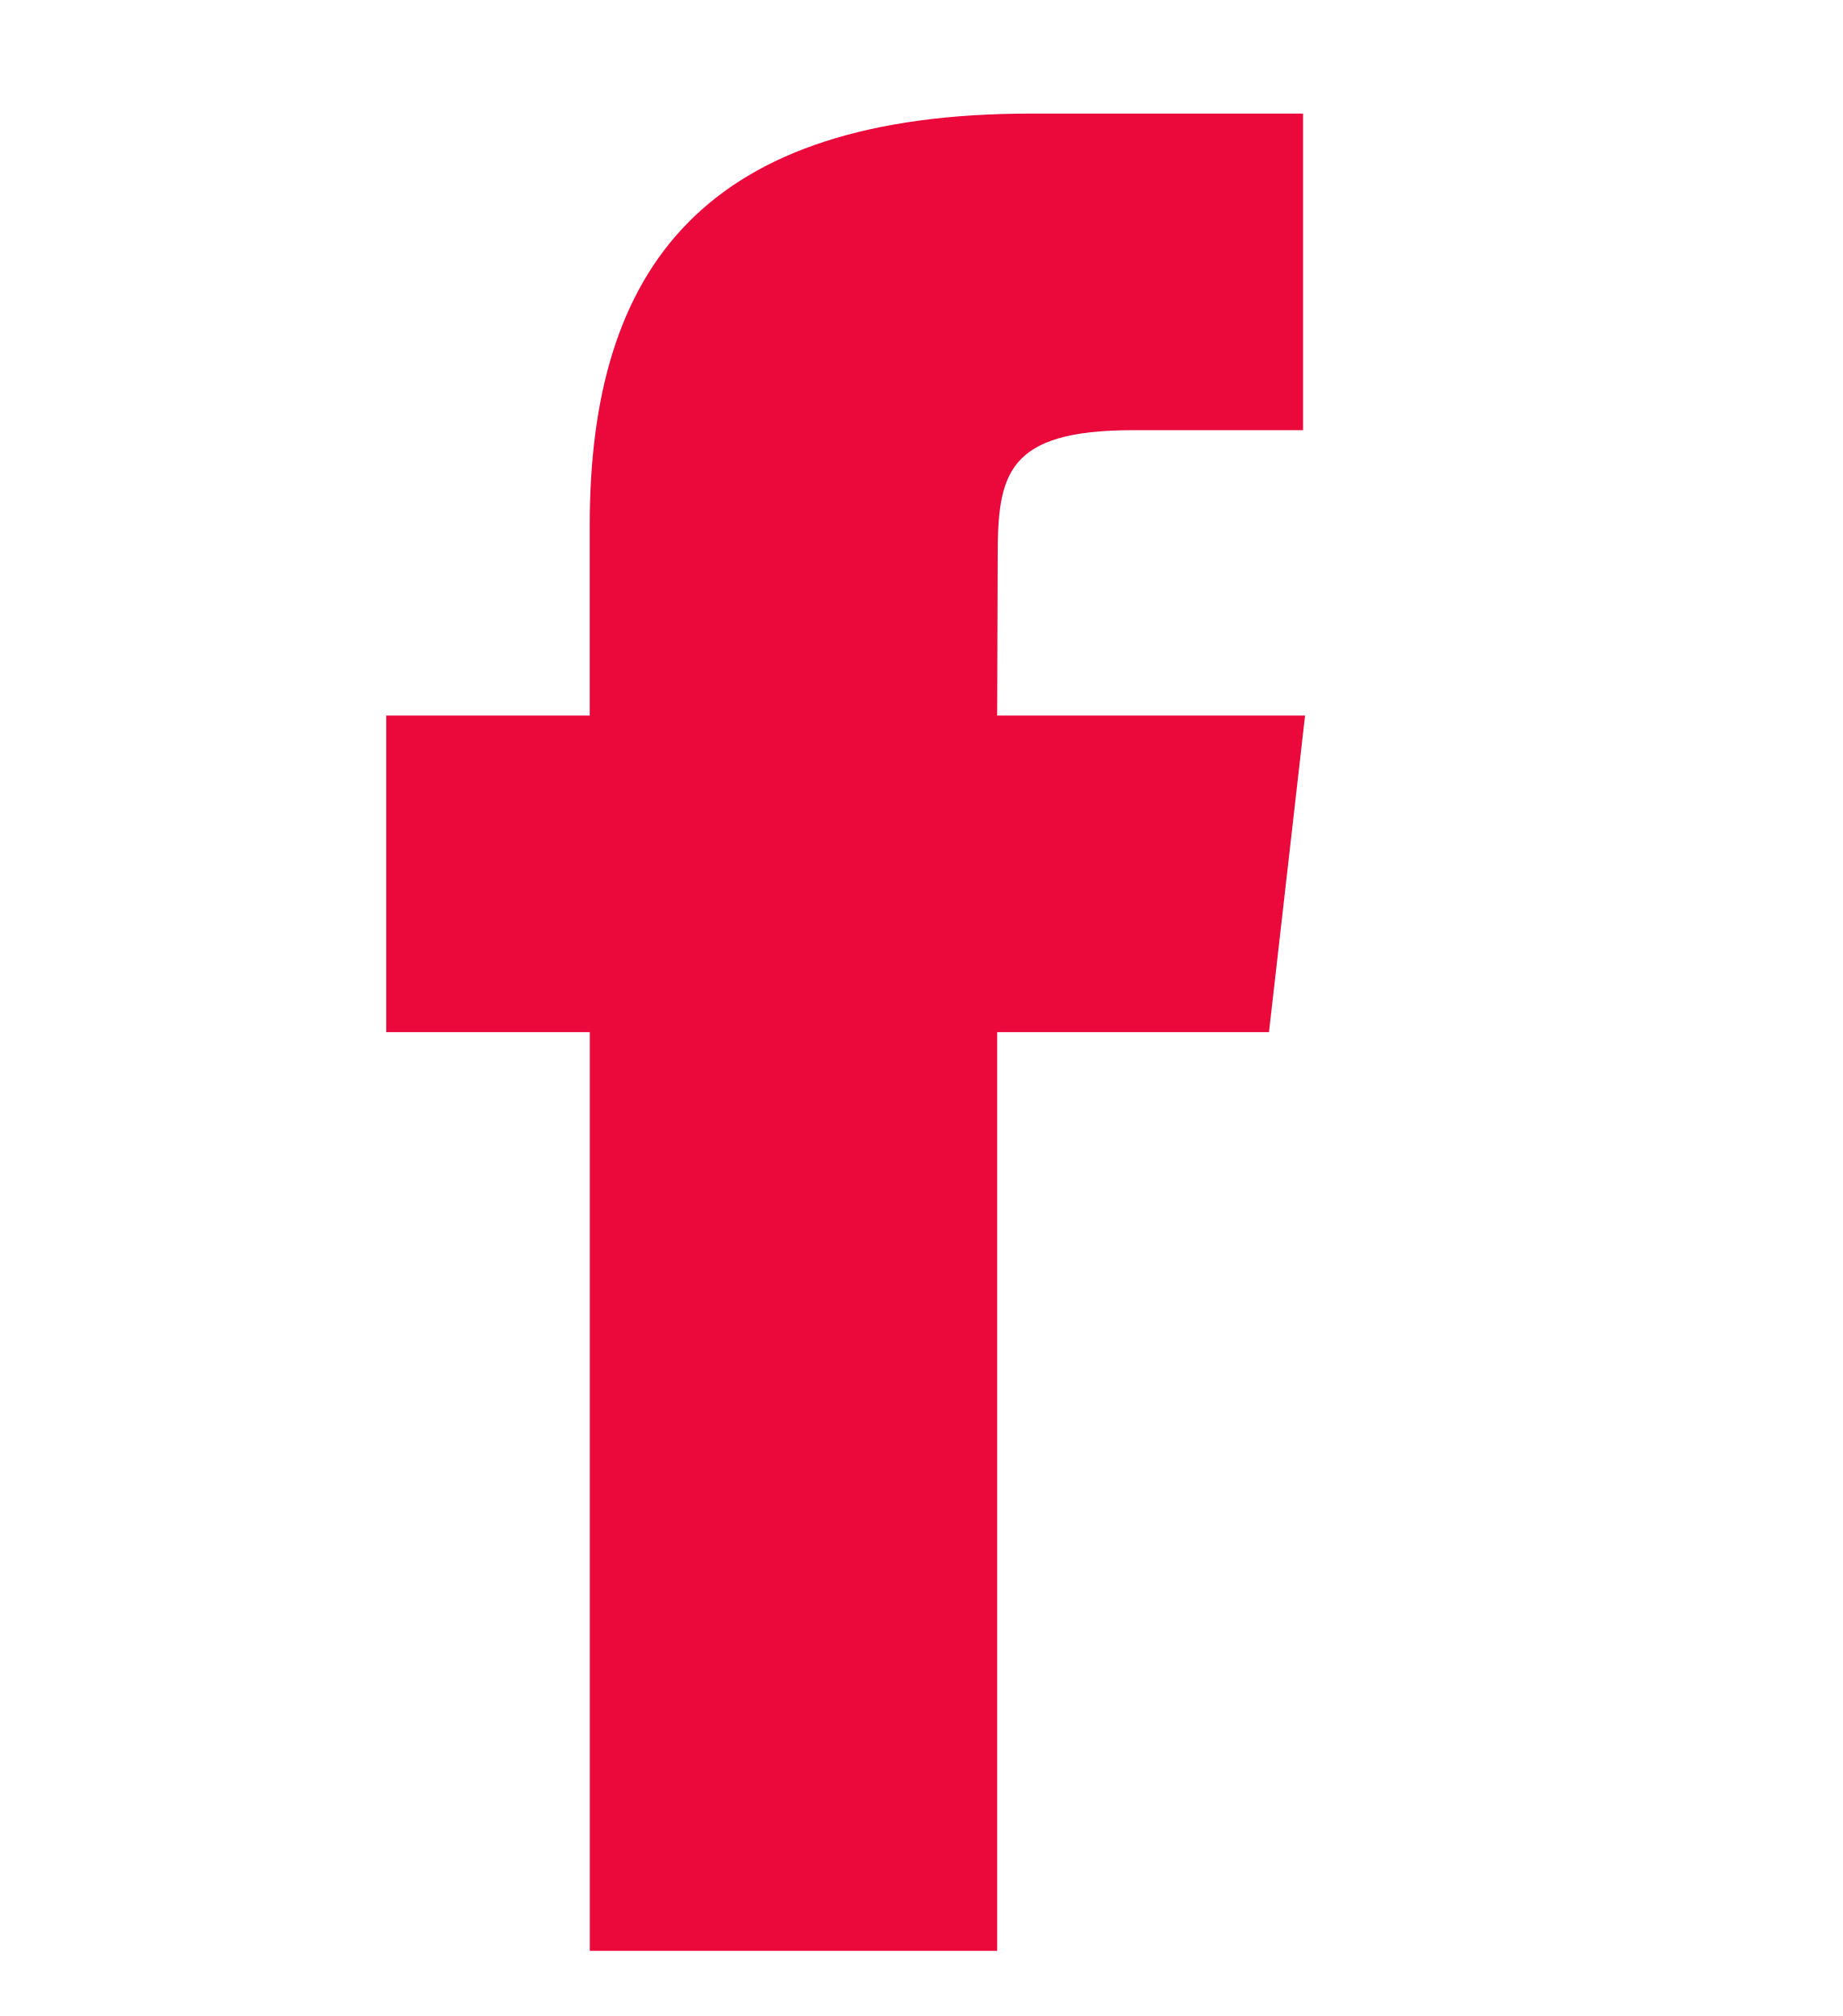
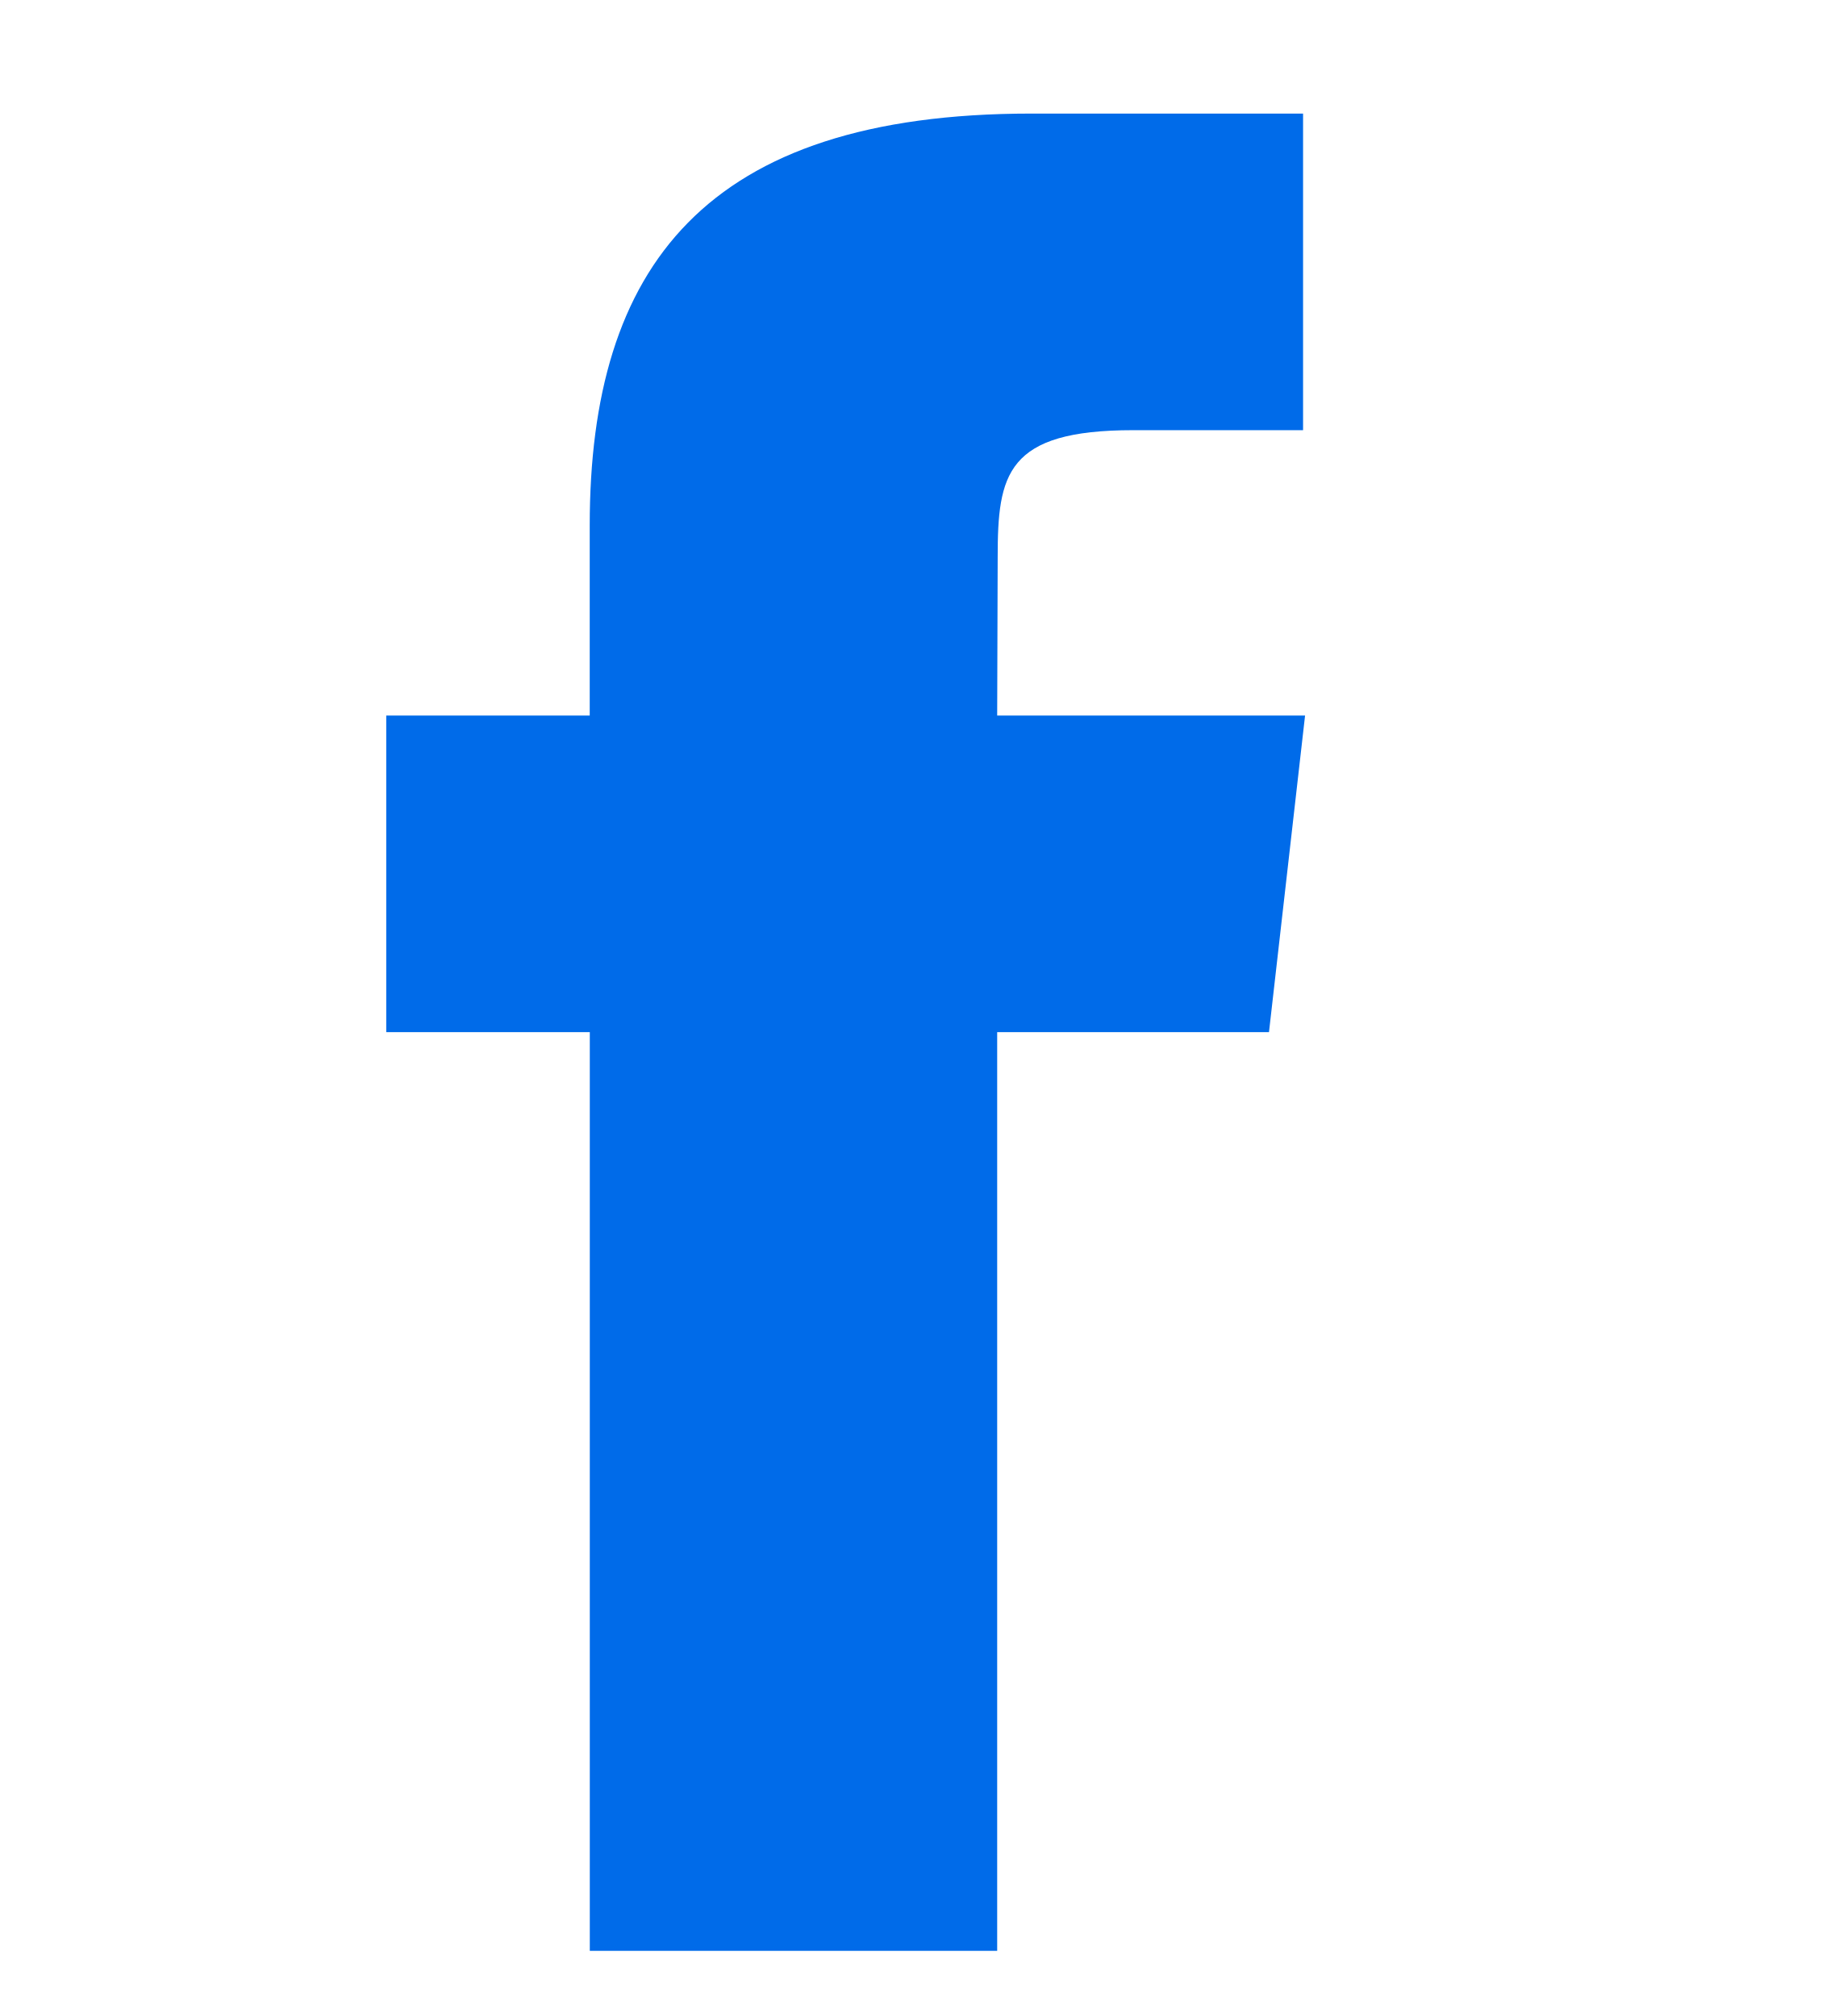
- <svg xmlns="http://www.w3.org/2000/svg" width="22.057" height="24.14" viewBox="14.876 12.64 22.057 24.14">
-   <path fill="#EB093C" d="M26.82 19.31c0-.989.101-1.519 1.622-1.519h2.034V14h-3.254c-3.91 0-5.286 1.839-5.286 4.932v2.276H19.5v3.791h2.437V36h4.877V24.999h3.254l.432-3.791h-3.686l.006-1.898z" />
+ <svg xmlns="http://www.w3.org/2000/svg" width="22.057" height="24.14" viewBox="14.876 12.64 22.057 24.14" xml:space="preserve">
+   <path fill="#006BE9" d="M26.82 19.31c0-.989.101-1.519 1.622-1.519h2.034V14h-3.254c-3.91 0-5.286 1.839-5.286 4.932v2.276H19.5v3.791h2.437V36h4.877V24.999h3.254l.432-3.791h-3.686l.006-1.898z" />
</svg>
